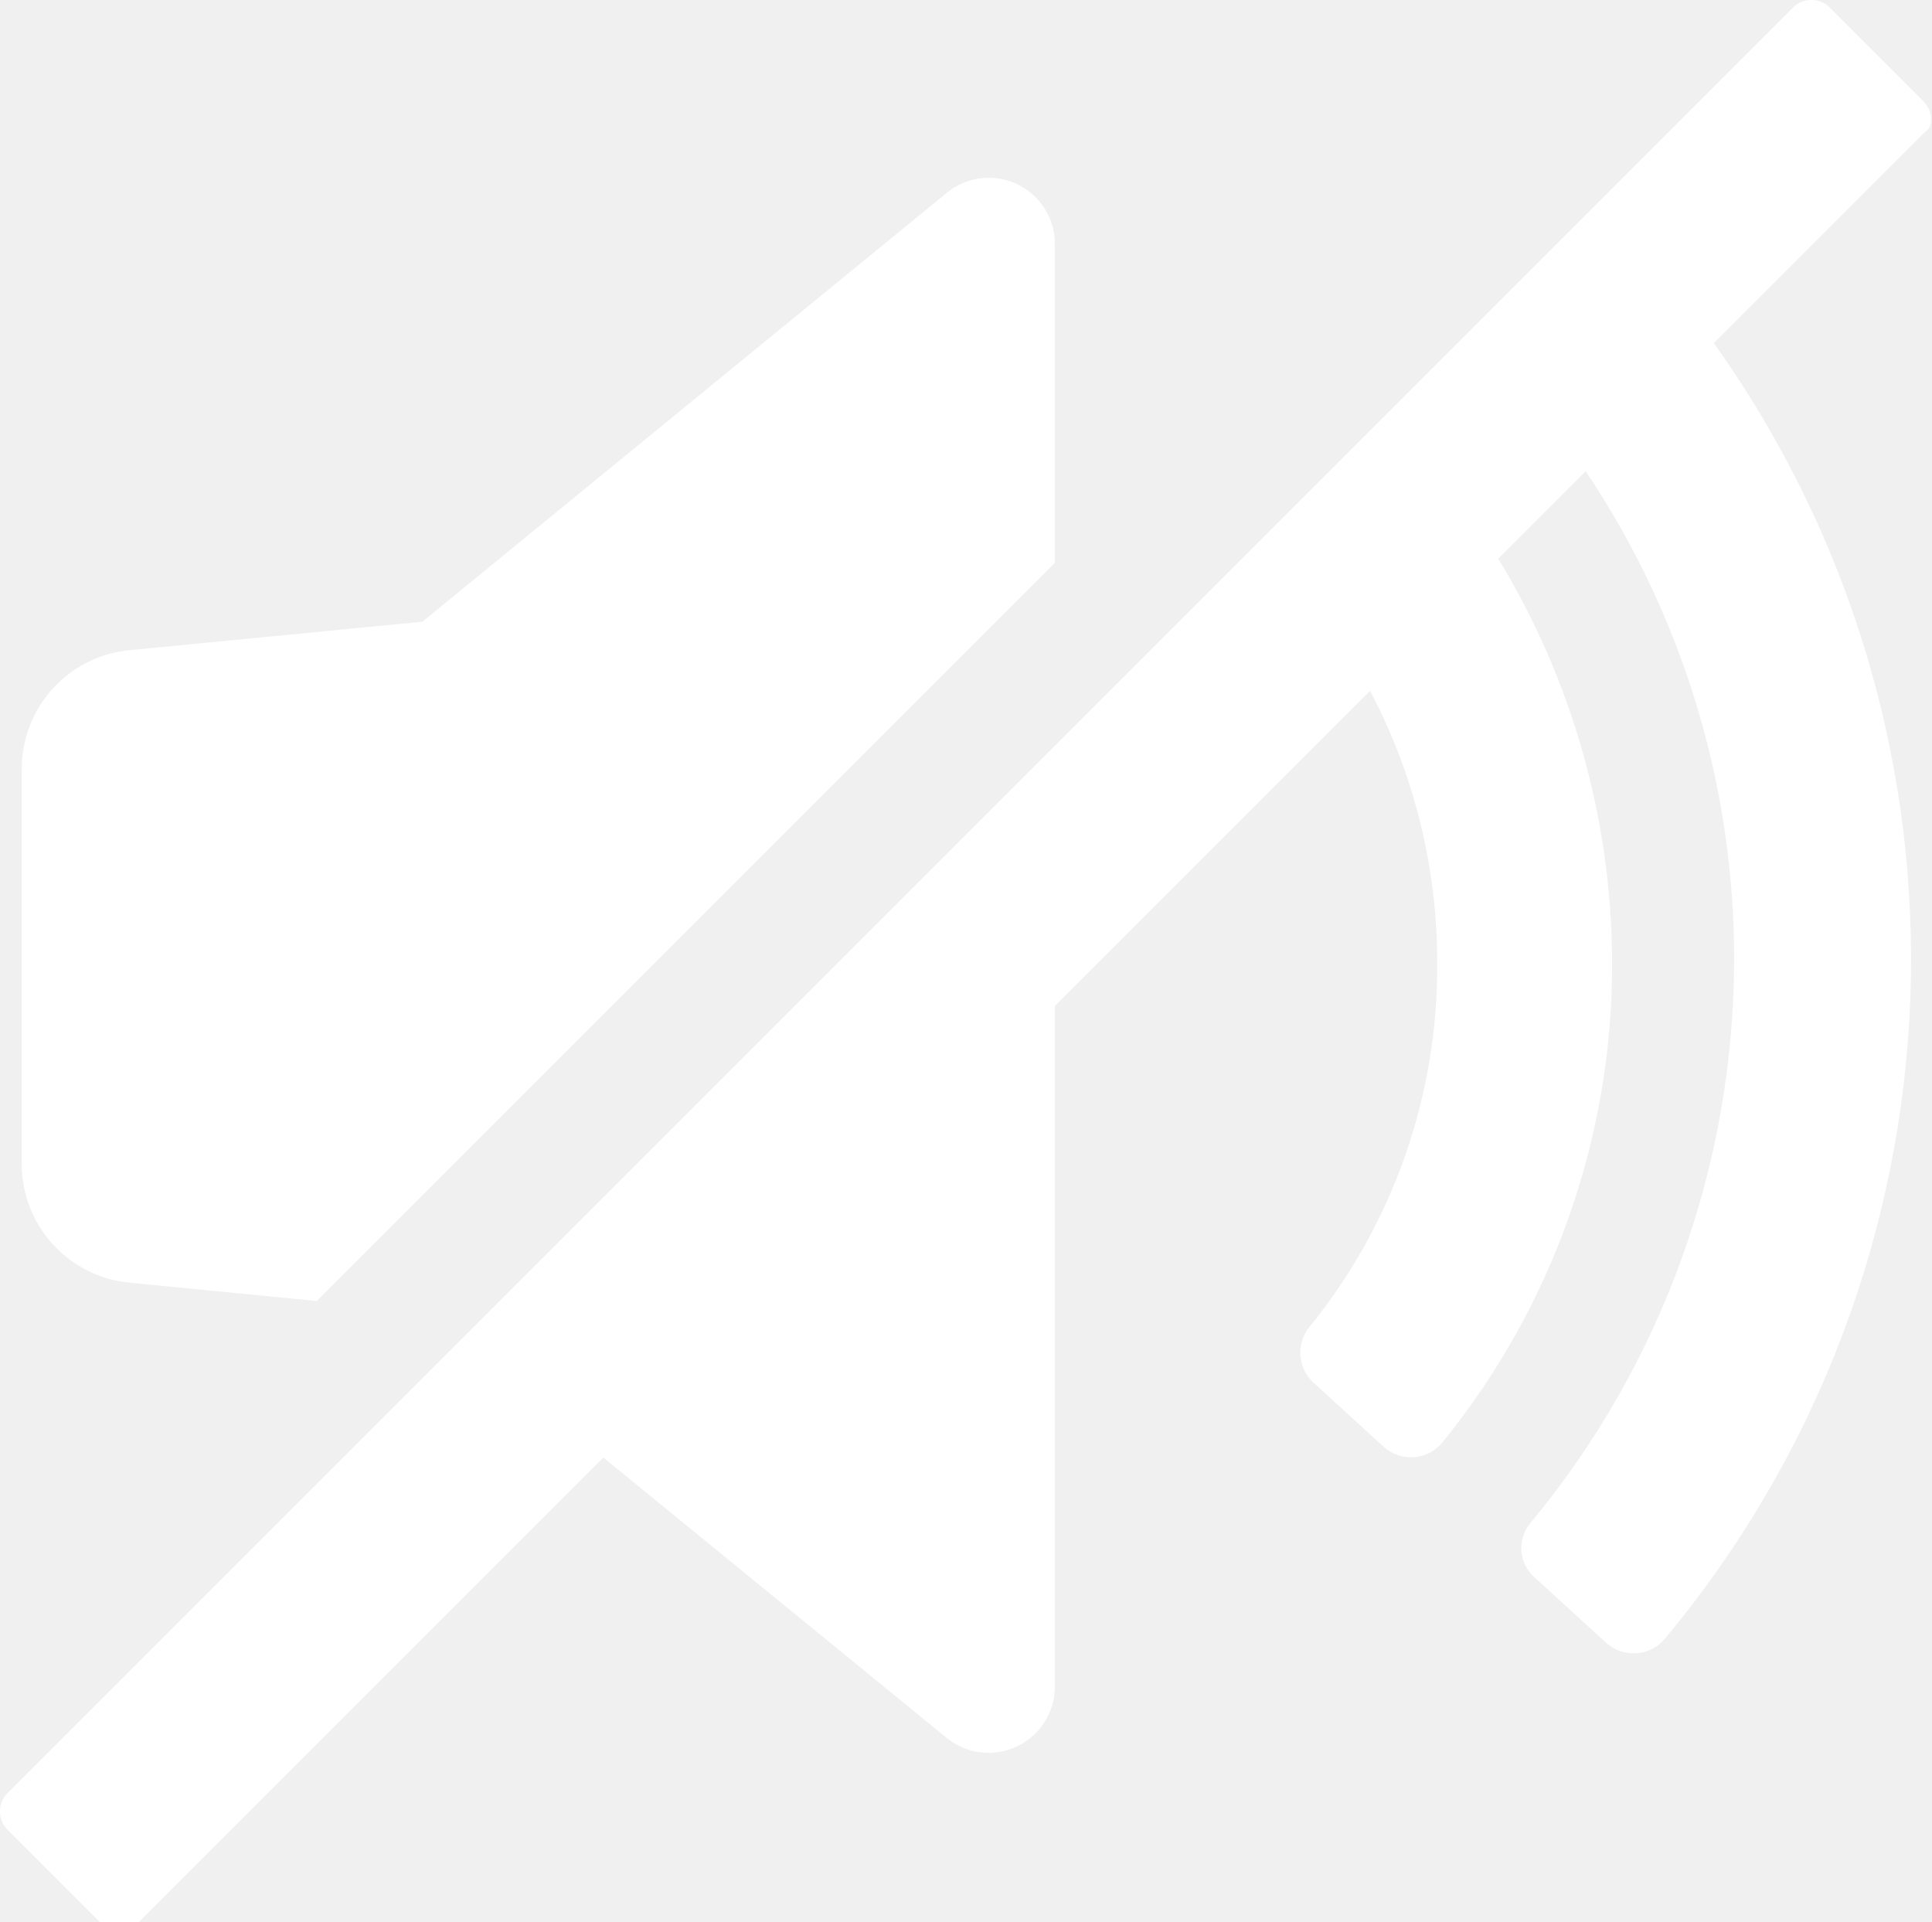
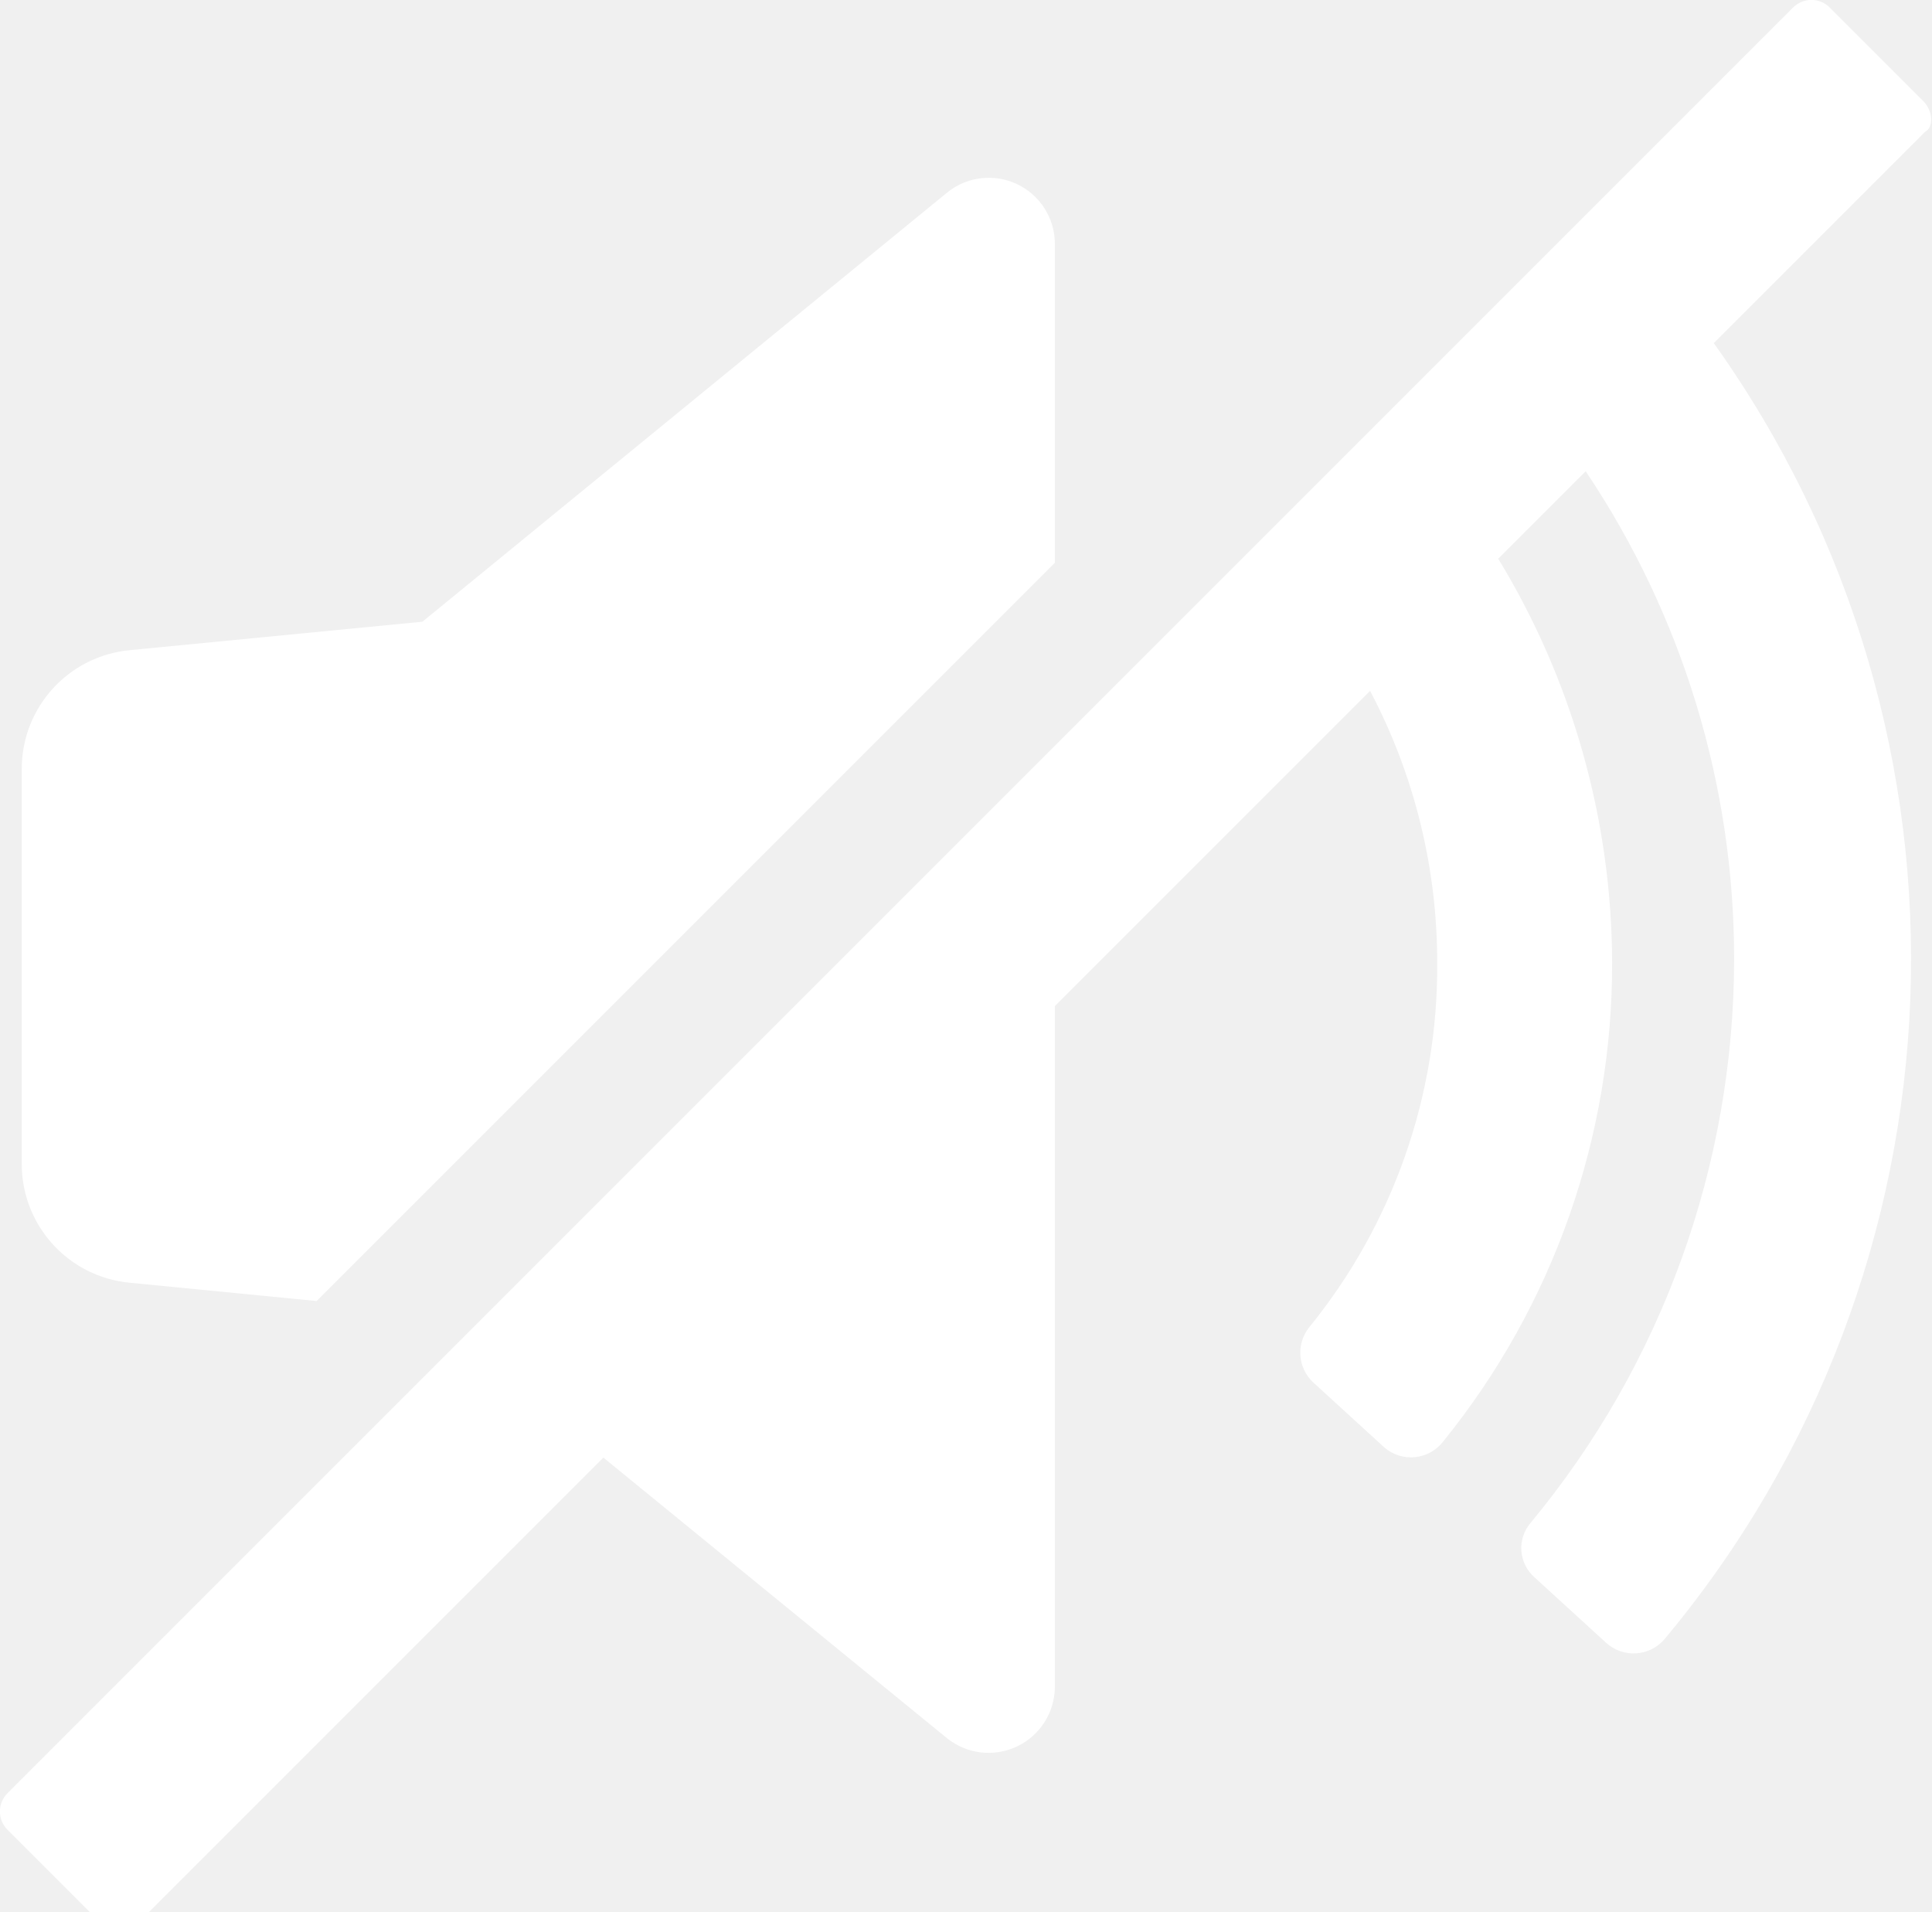
- <svg xmlns="http://www.w3.org/2000/svg" viewBox="0 0 95 94.5" width="50%" height="auto">
+ <svg xmlns="http://www.w3.org/2000/svg" viewBox="0 0 95 94" width="50%" height="auto">
  <g id="e3ff9734-657f-41a9-bd80-83dc8a2a0ac8" data-name="Layer 1">
    <path d="M8.9,65.6l9.2.9L54.4,30.2V14.5A3.25,3.25,0,0,0,49.1,12L23.3,33.1,8.9,34.5a5.86,5.86,0,0,0-5.3,5.8V59.8A5.86,5.86,0,0,0,8.9,65.6Z" transform="translate(-2.53 -2.53)" fill="#fff" />
    <path d="M97.1,7.5,92.5,2.9a1.27,1.27,0,0,0-1.8,0L2.9,90.7a1.27,1.27,0,0,0,0,1.8l4.6,4.6a1.27,1.27,0,0,0,1.8,0L32.2,74.2,49.1,88a3.26,3.26,0,0,0,5.3-2.5V52L69.9,36.5a28.57,28.57,0,0,1,3.3,13.4,28.07,28.07,0,0,1-6.3,17.9,2,2,0,0,0,.2,2.7l3.5,3.2a2,2,0,0,0,2.9-.3,37.23,37.23,0,0,0,8.3-23.6A38.34,38.34,0,0,0,76.2,30l4.3-4.3a43,43,0,0,1,7.3,24,43.47,43.47,0,0,1-10,27.7,1.91,1.91,0,0,0,.2,2.7l3.5,3.2a2,2,0,0,0,2.9-.2,52.16,52.16,0,0,0,2.4-63.7L97.2,9C97.6,8.8,97.6,8,97.1,7.5Z" transform="translate(-2.53 -2.53)" fill="#fff" />
  </g>
</svg>
